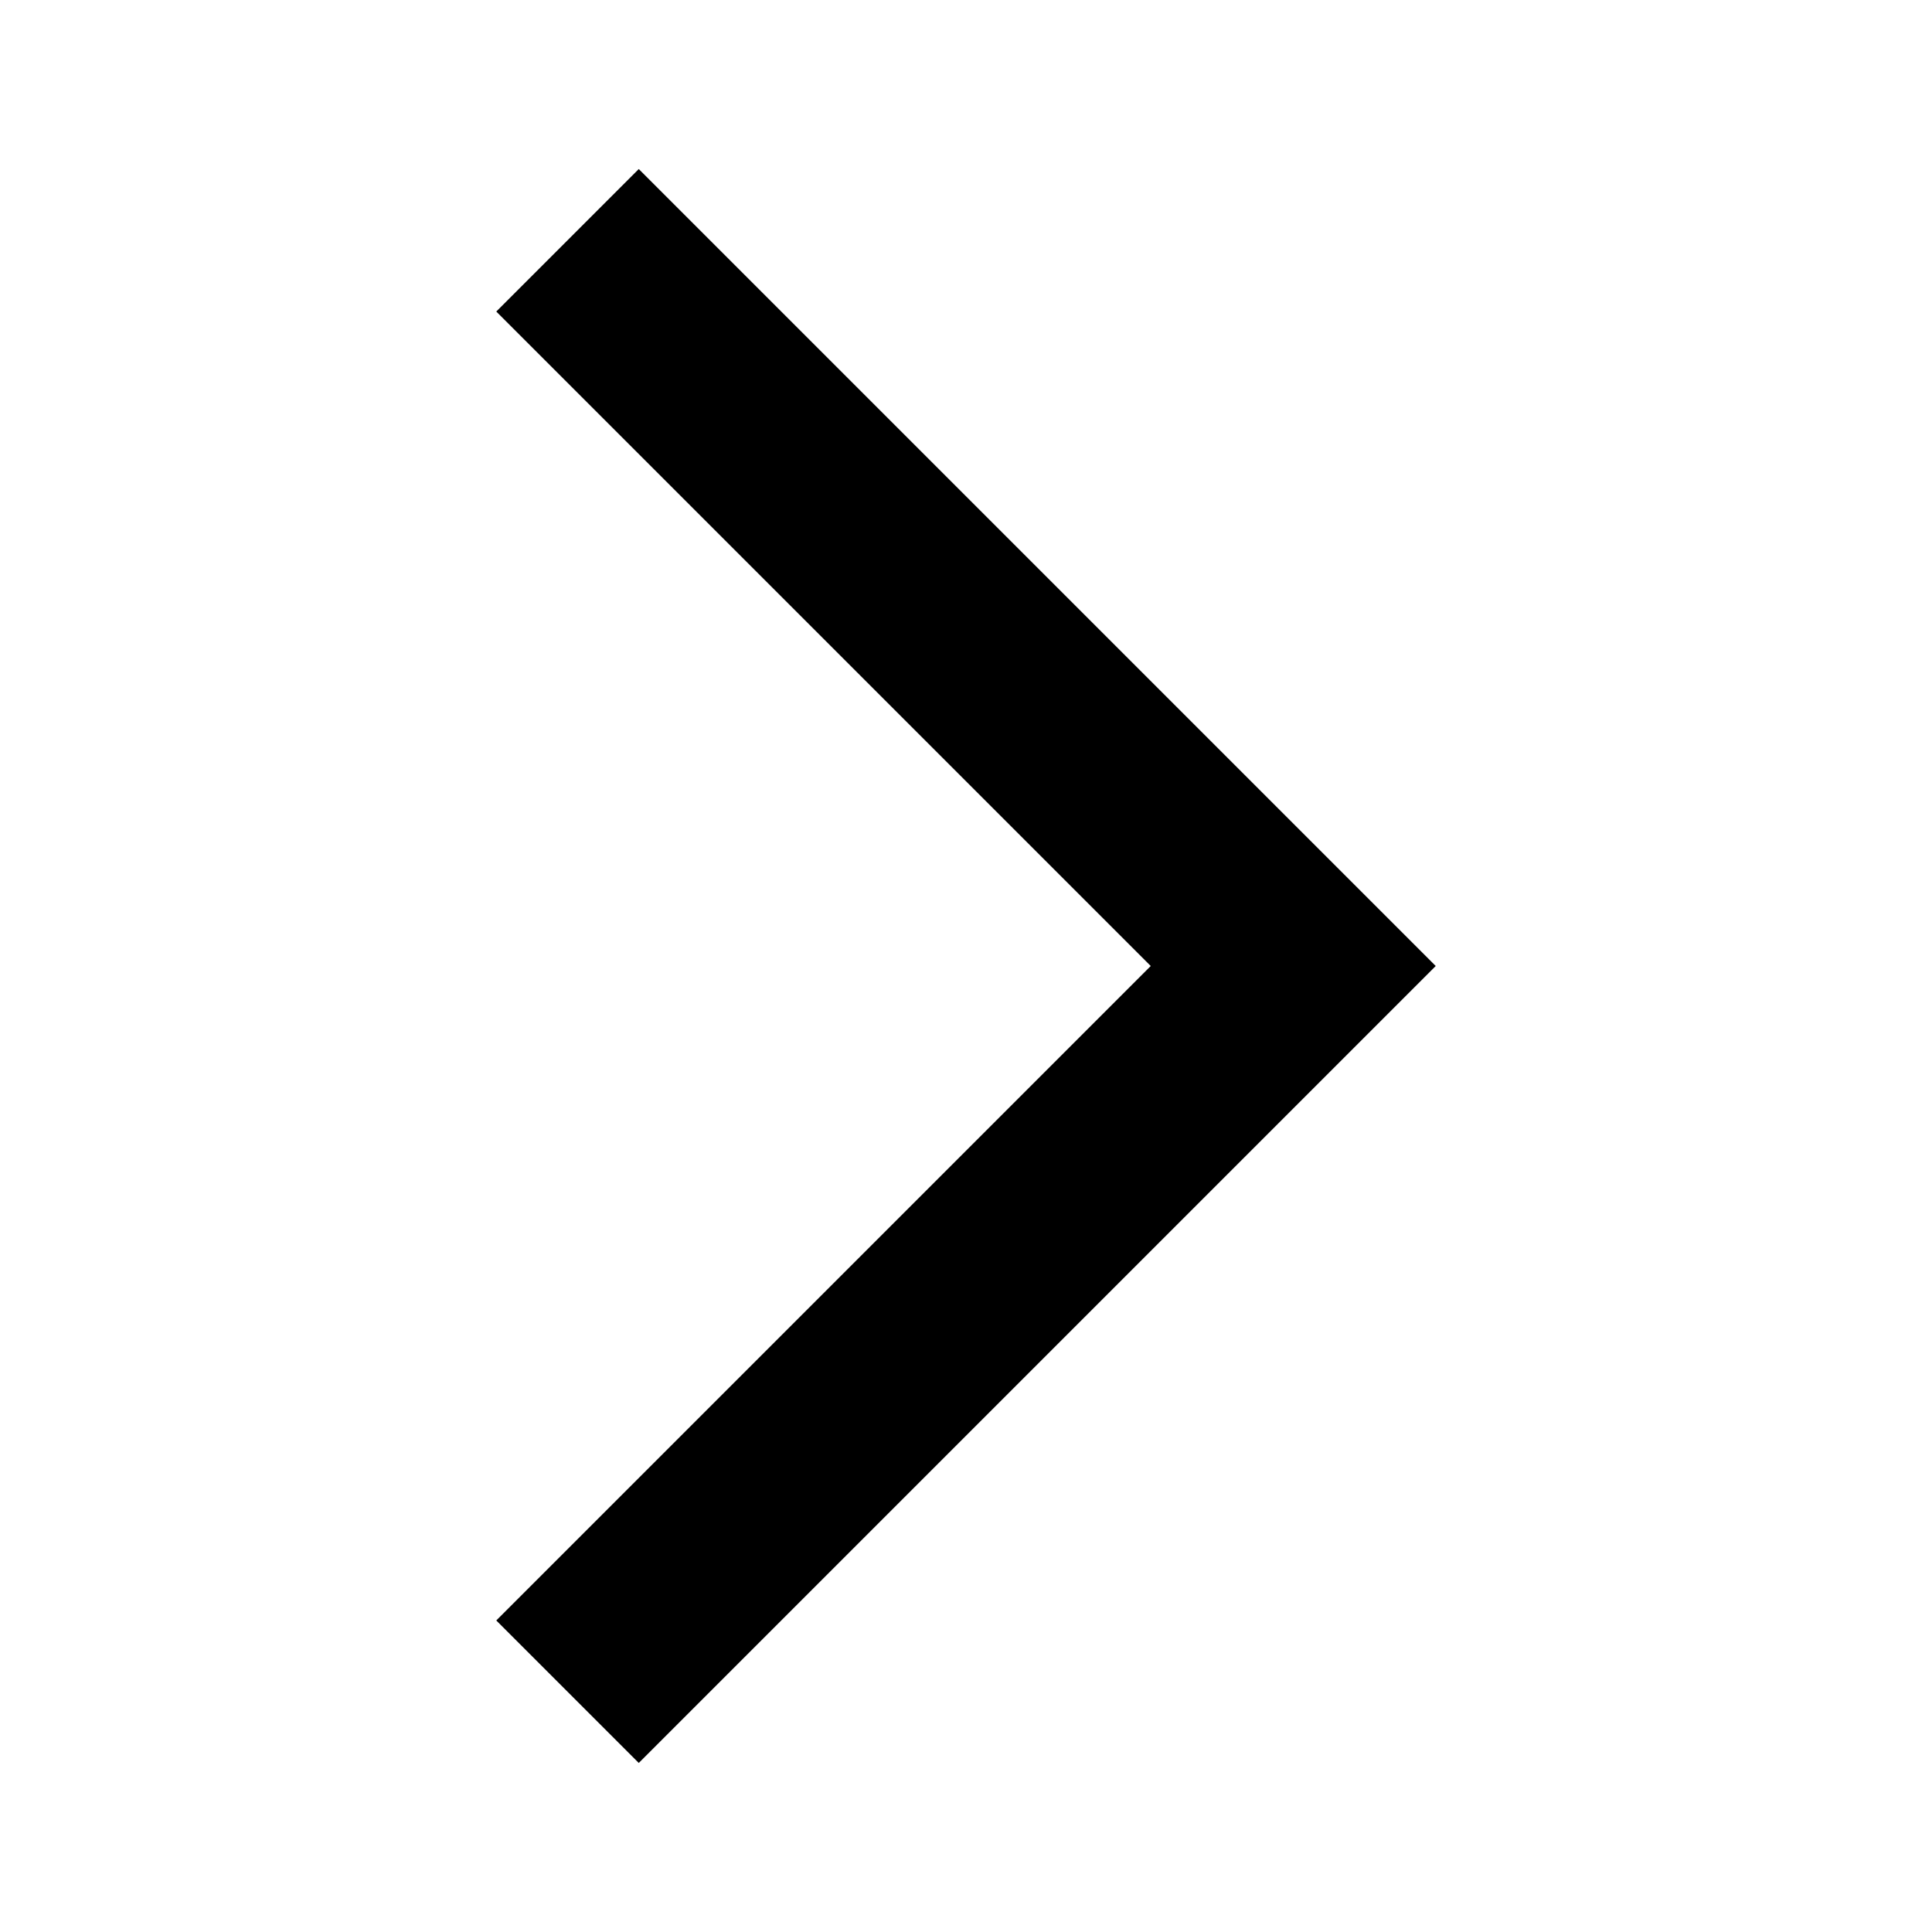
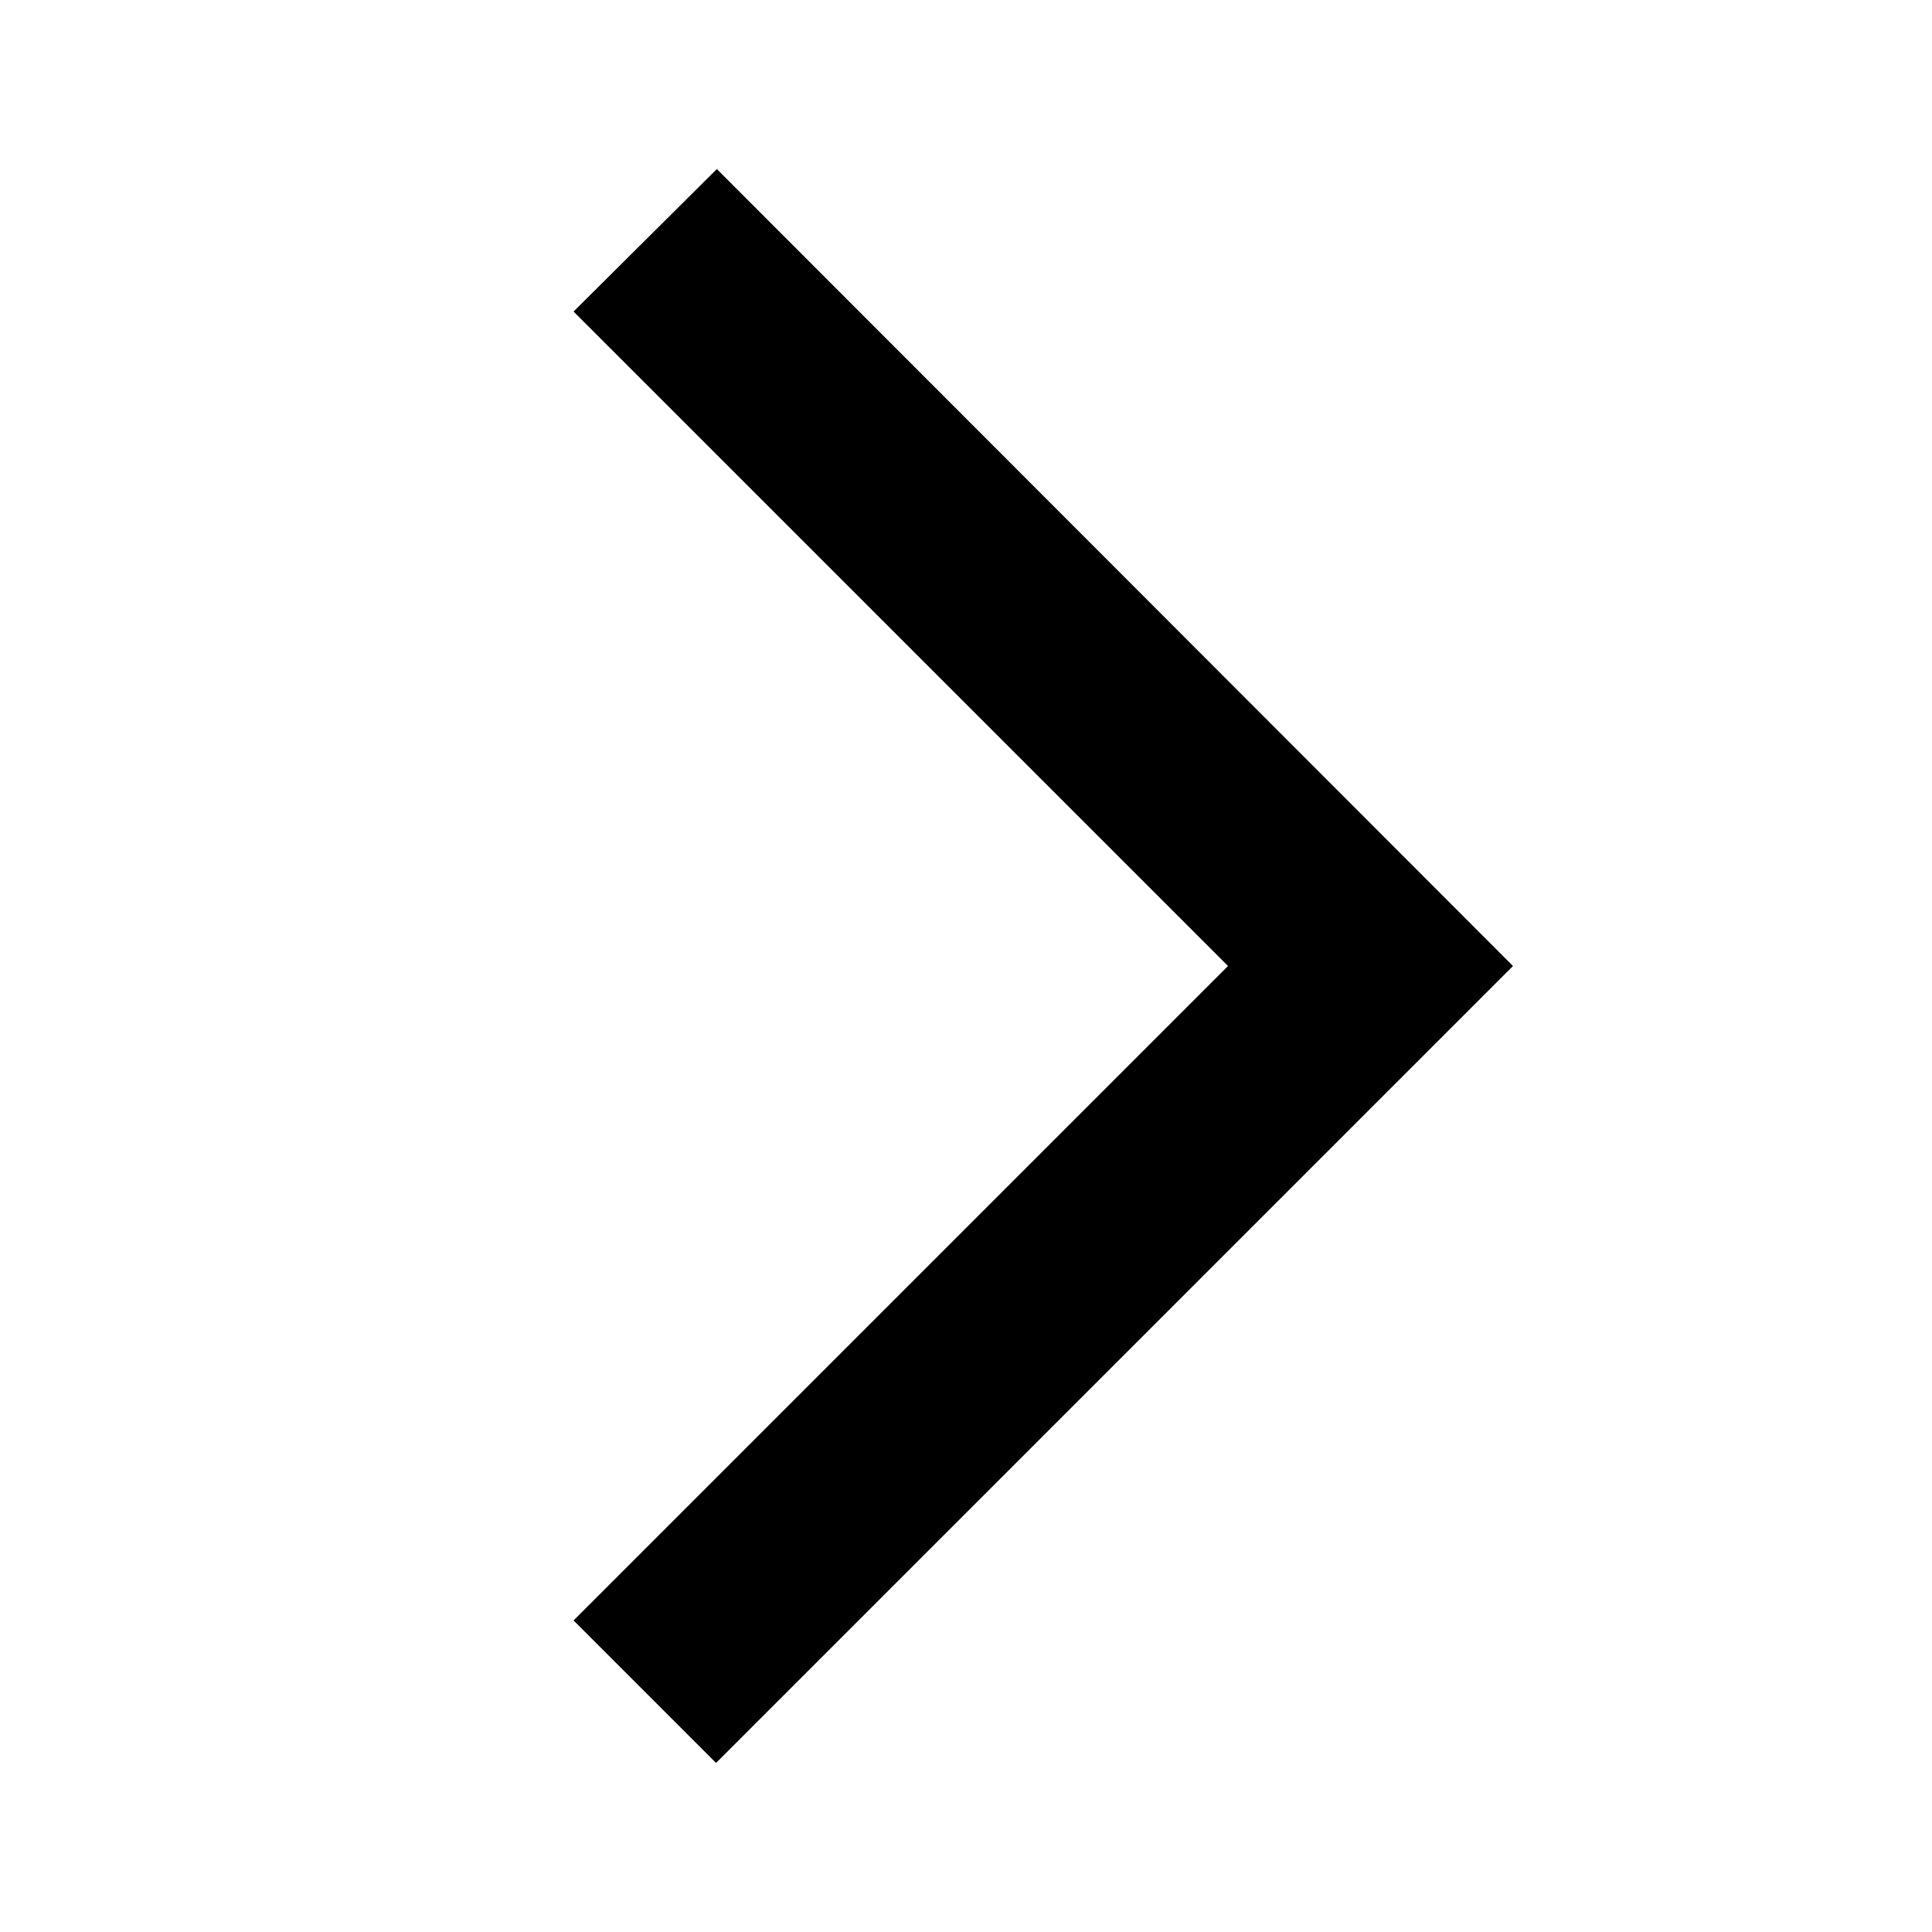
<svg xmlns="http://www.w3.org/2000/svg" width="2em" height="2em" viewBox="0 0 24 24" fill="currentColor">
-   <path d="M6.165 20.13L7.935 21.9L17.835 12L7.935 2.1L6.165 3.87L14.295 12L6.165 20.13H6.165Z" />
+   <path d="M7.125 3.87L8.905 2.1L18.795 12L8.895 21.9L7.125 20.13L15.255 12L7.125 3.87Z" />
</svg>
